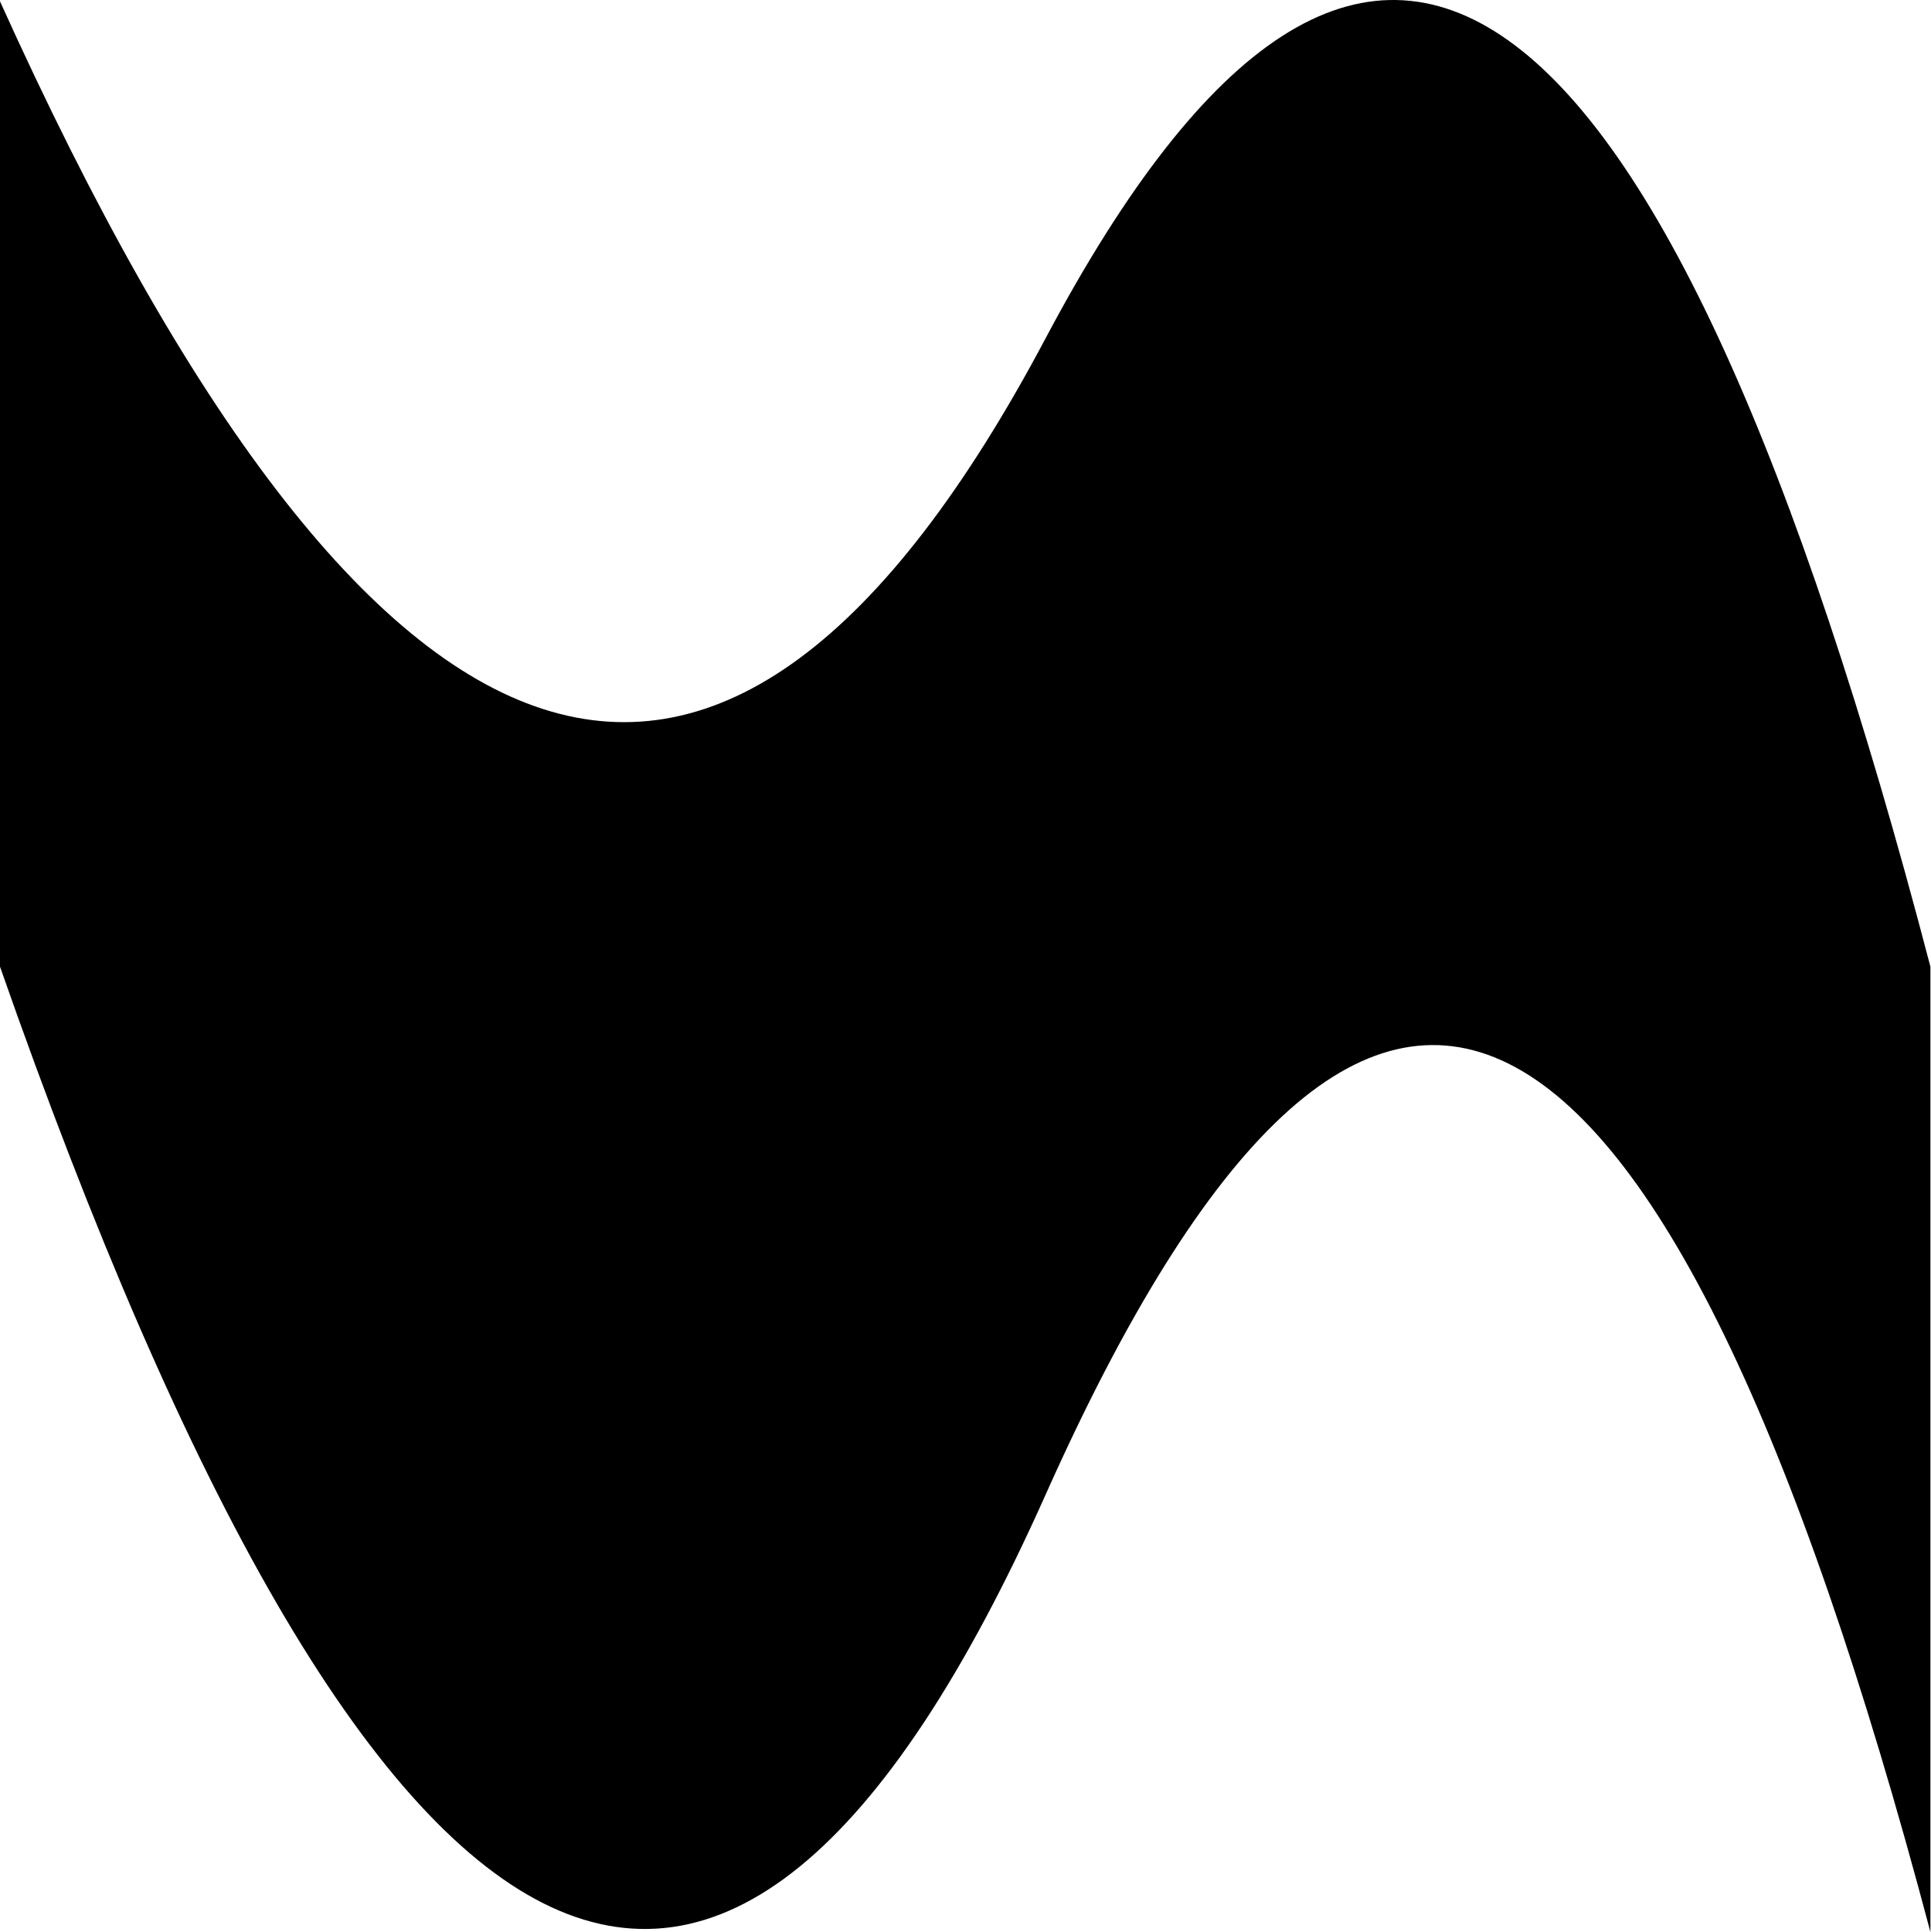
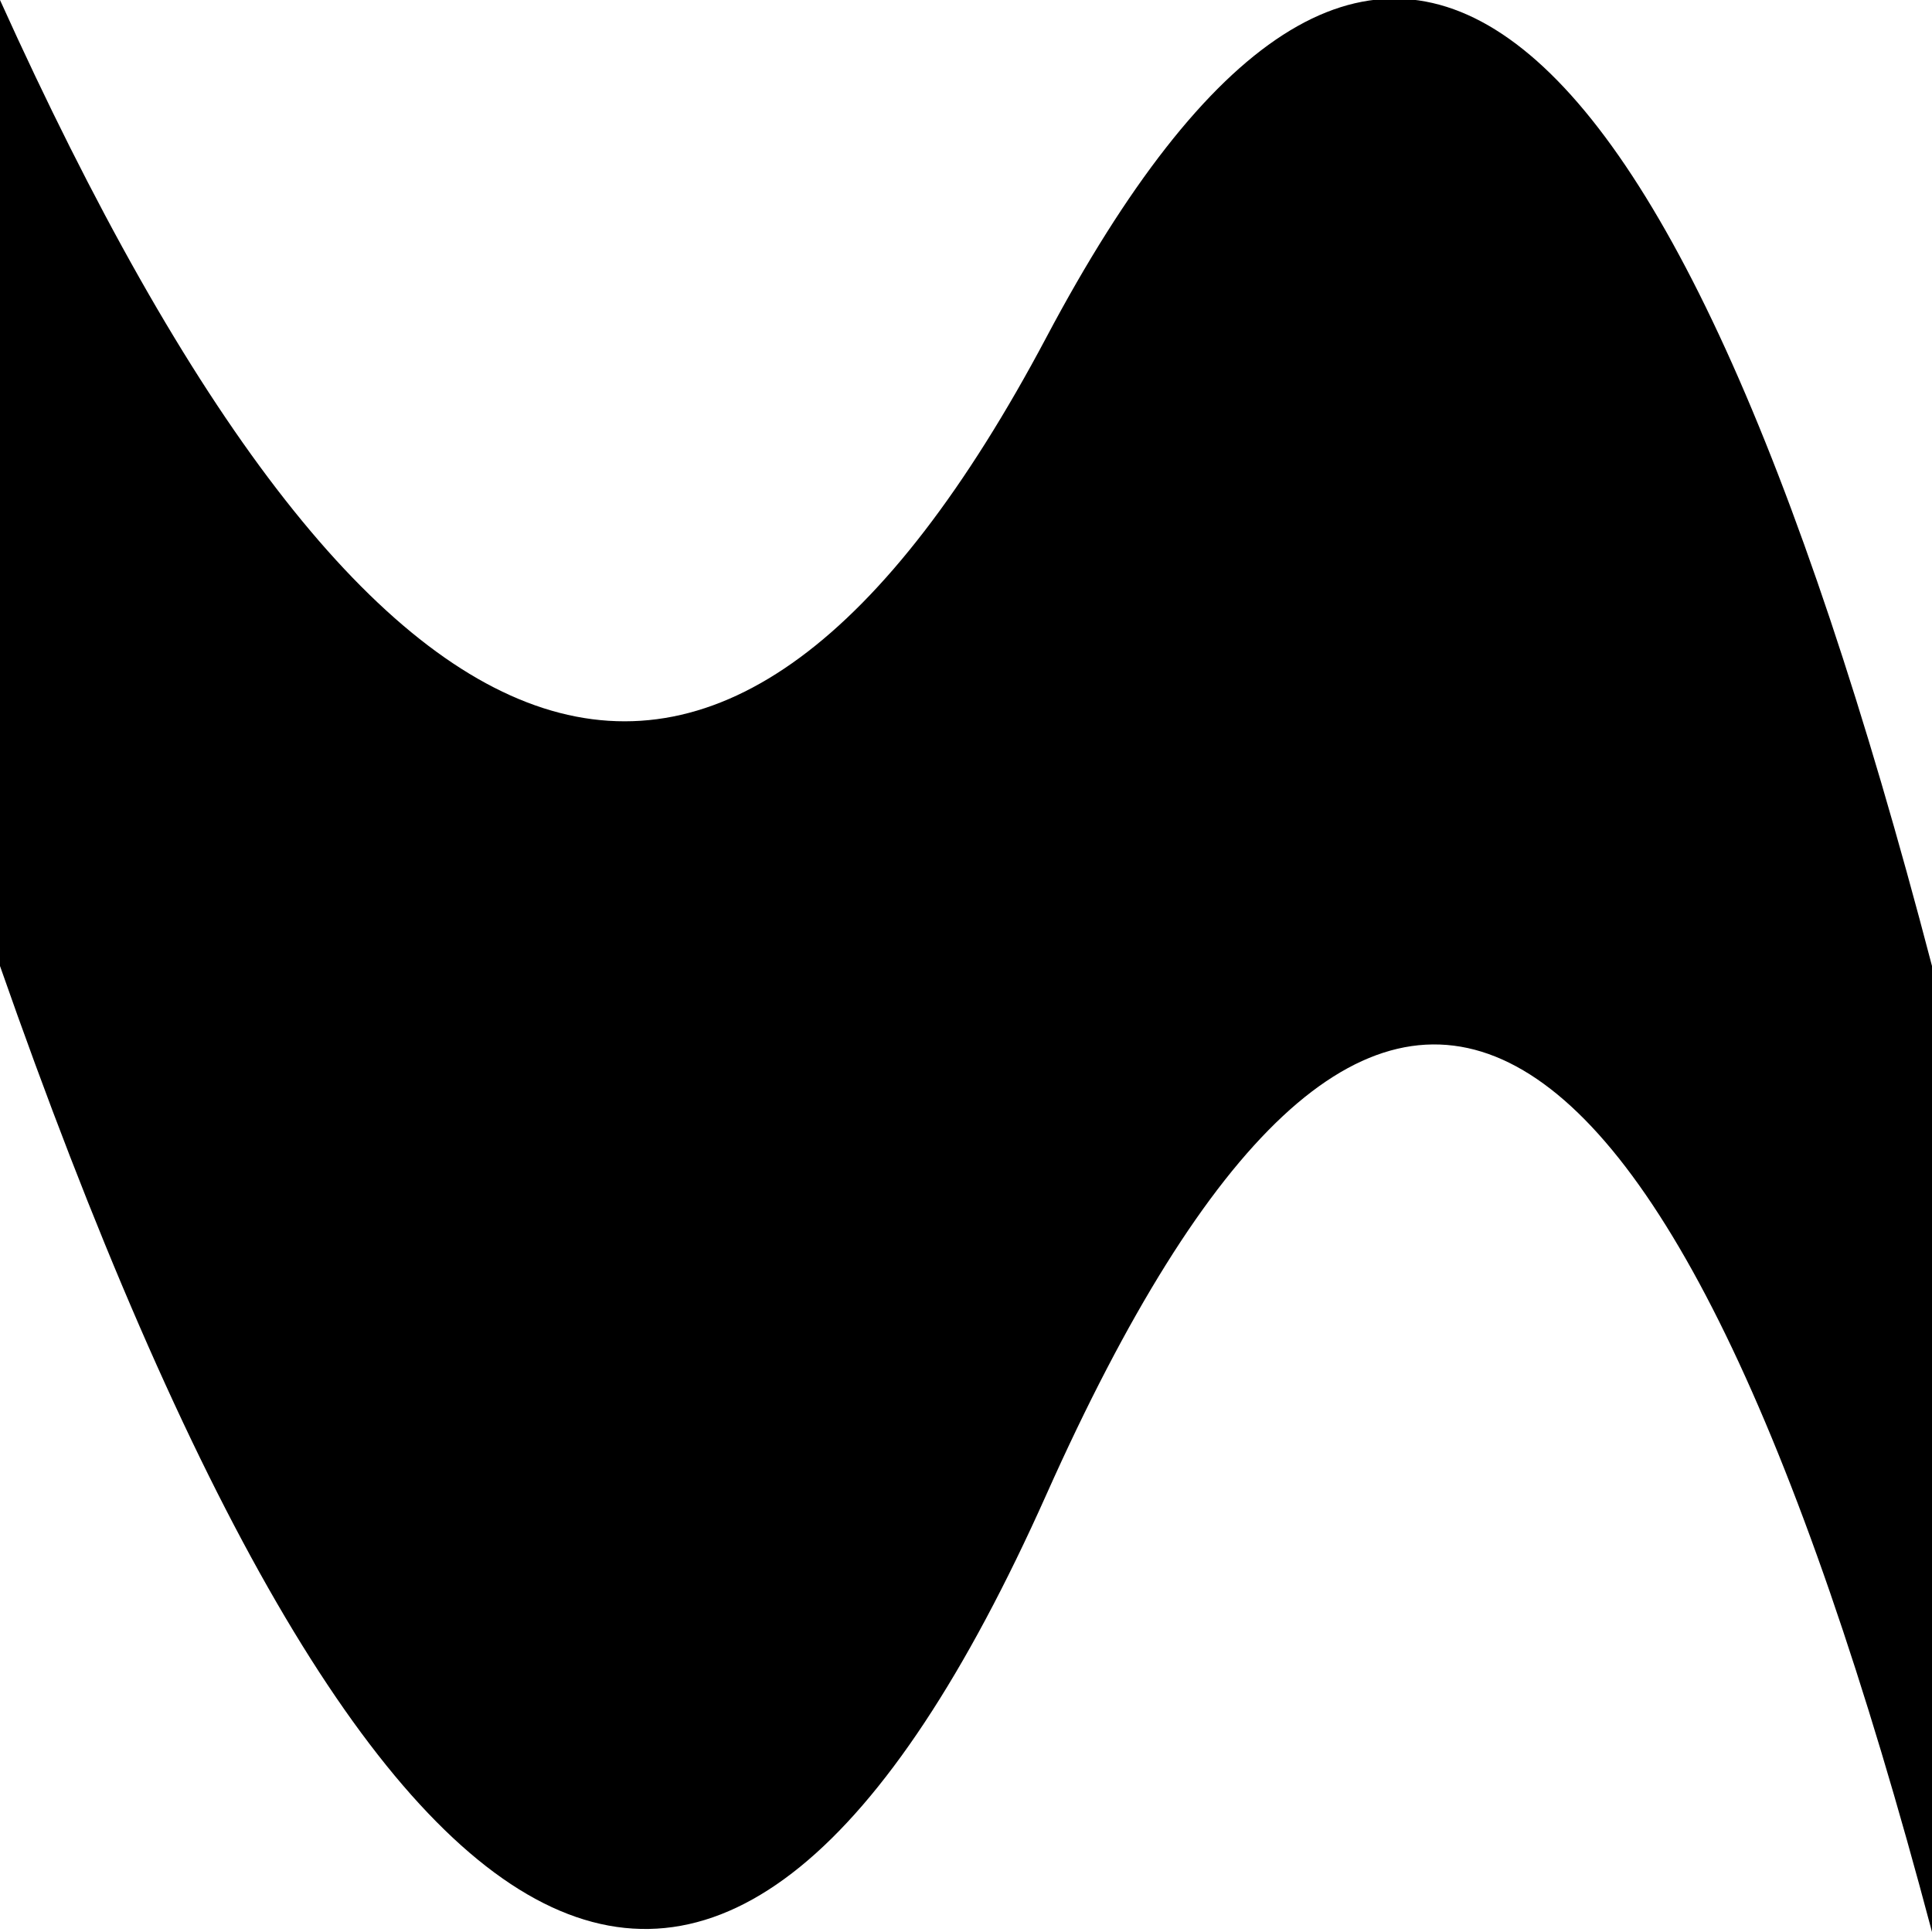
- <svg xmlns="http://www.w3.org/2000/svg" viewBox="0 0 768.00 768.54" width="768.00" height="768.54" role="img" aria-label="Motir">
-   <path d="M0 0.54Q224 496.54 416 134.54Q608 -227.46 768 384.54L768 768.54Q608 164.54 416 594.54Q224 1024.54 0 384.54Z" fill="currentColor" />
+ <svg xmlns="http://www.w3.org/2000/svg" viewBox="0 0 768 768" width="768" height="768" role="img" aria-label="Motir">
+   <path d="M0 0Q224 496 416 134Q608 -228 768 384L768 768Q608 164 416 594Q224 1024 0 384Z" fill="currentColor" />
</svg>
